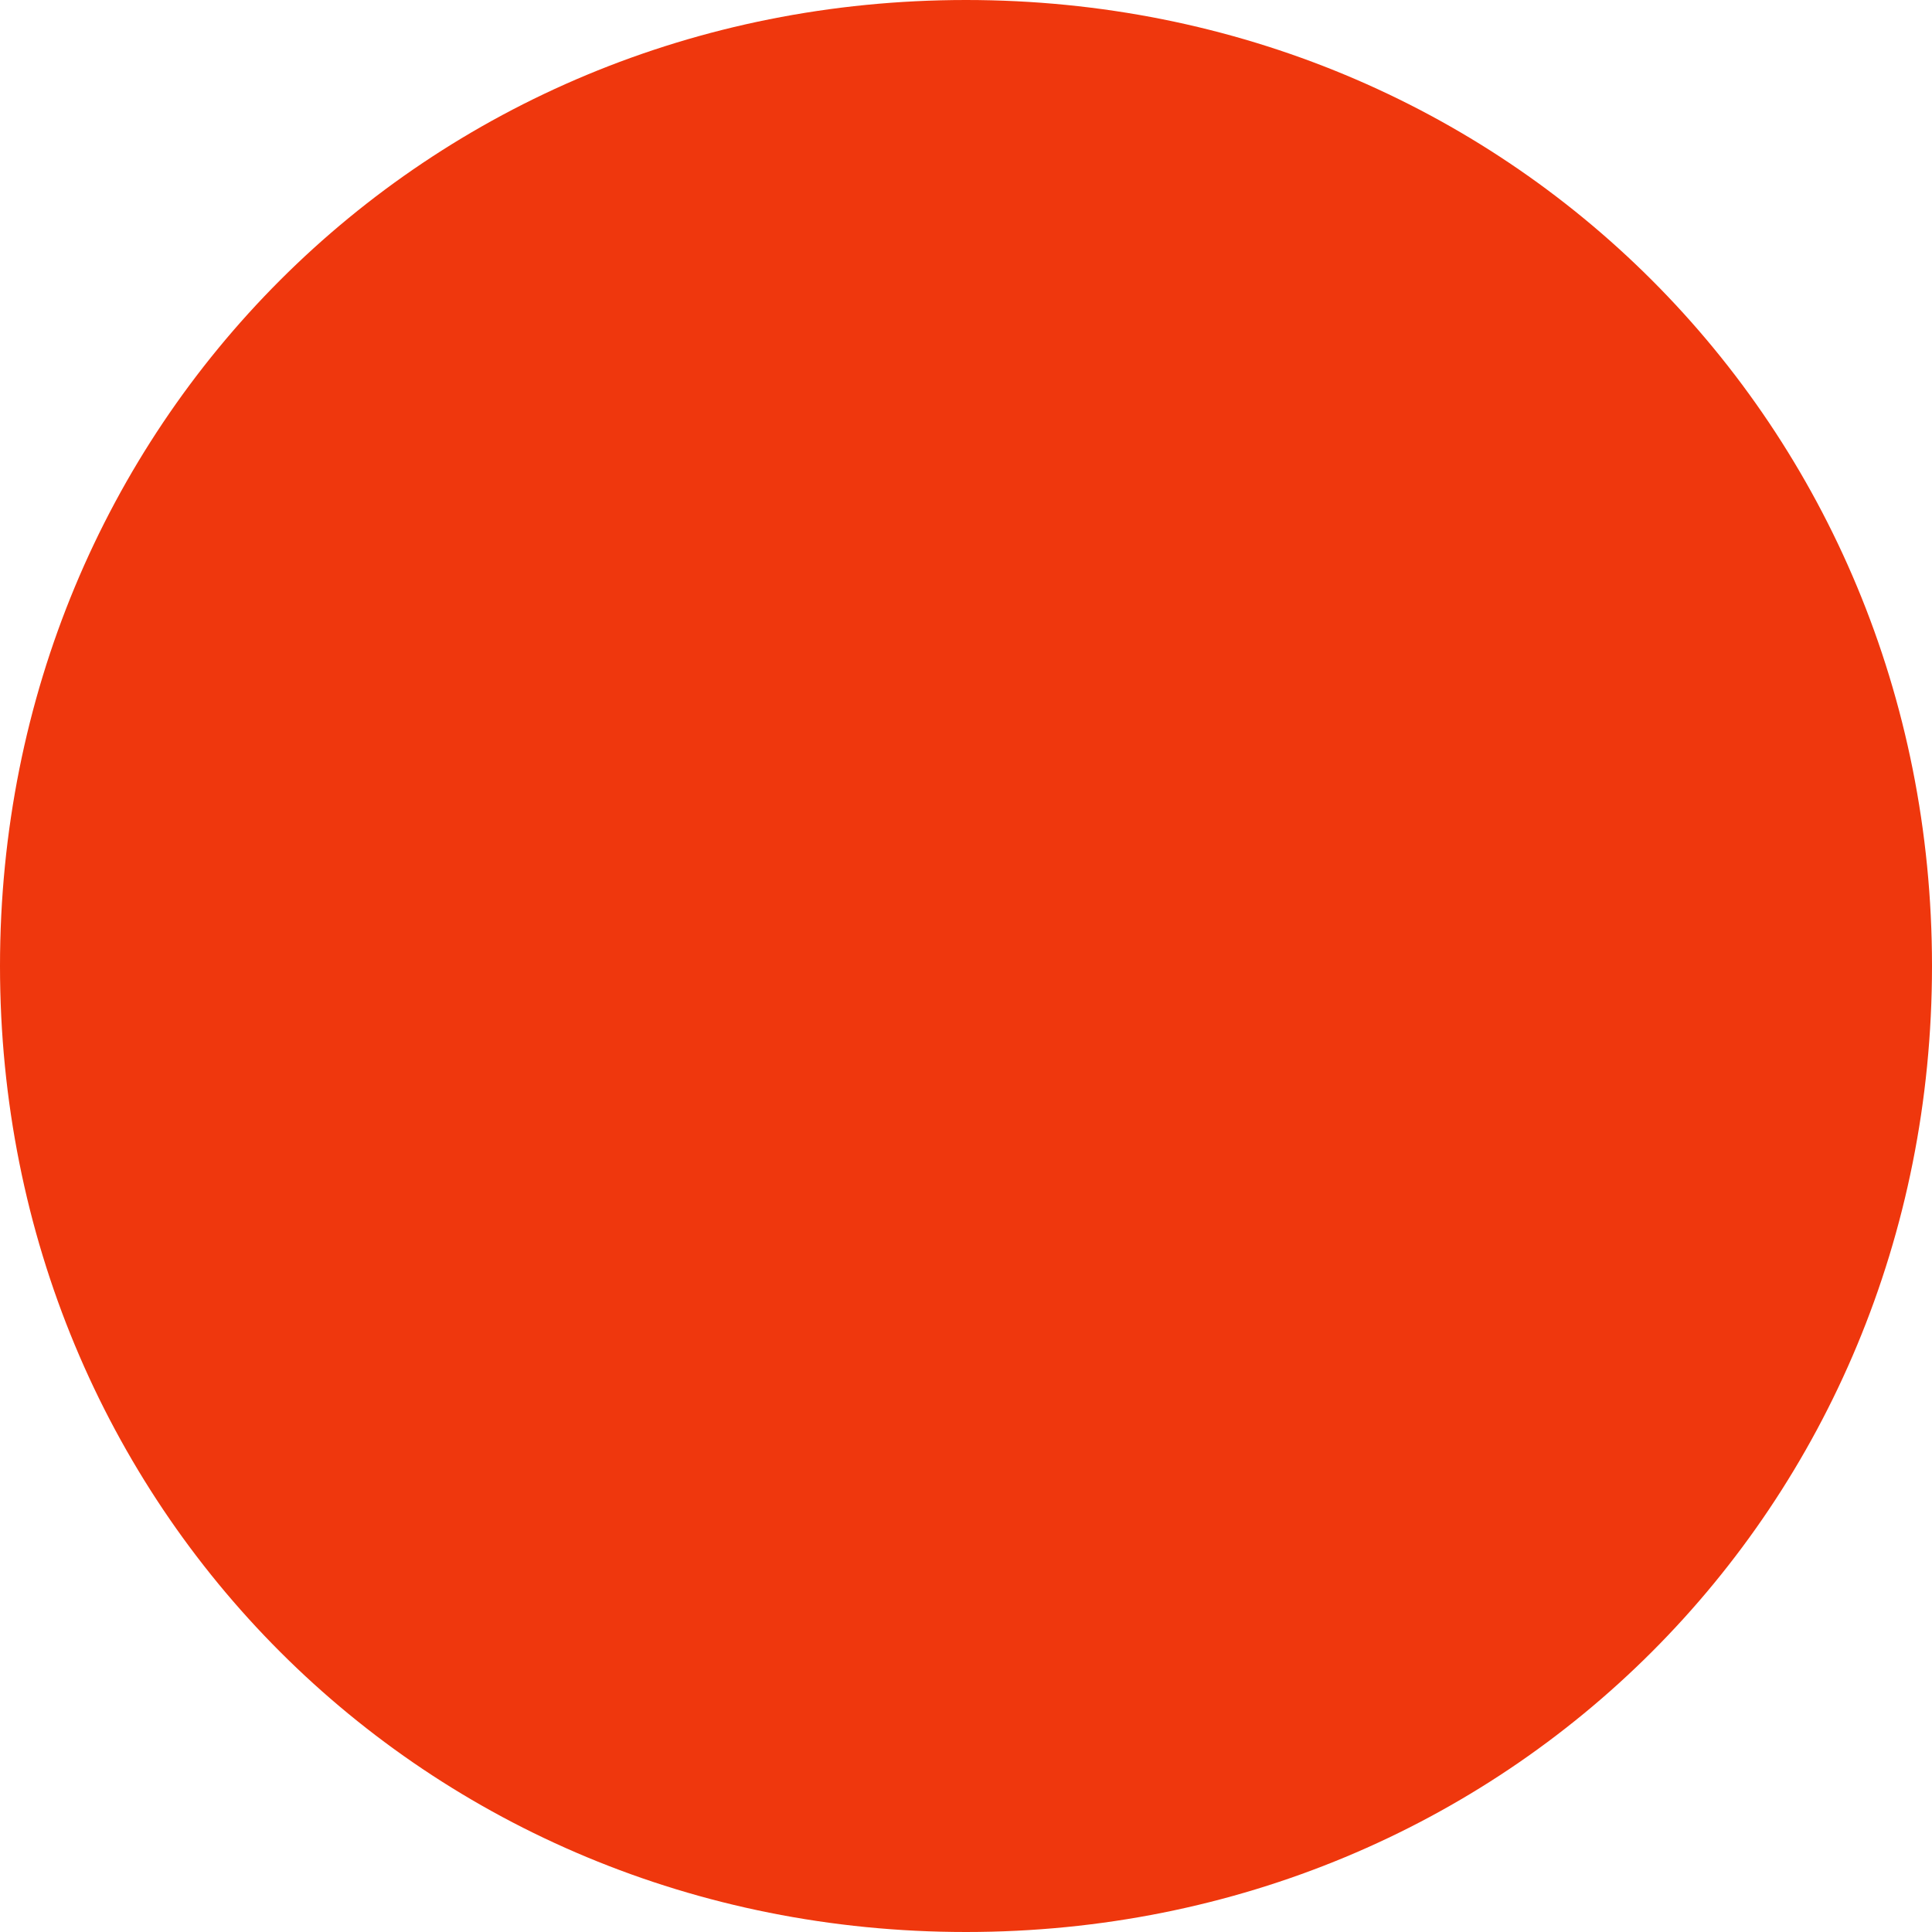
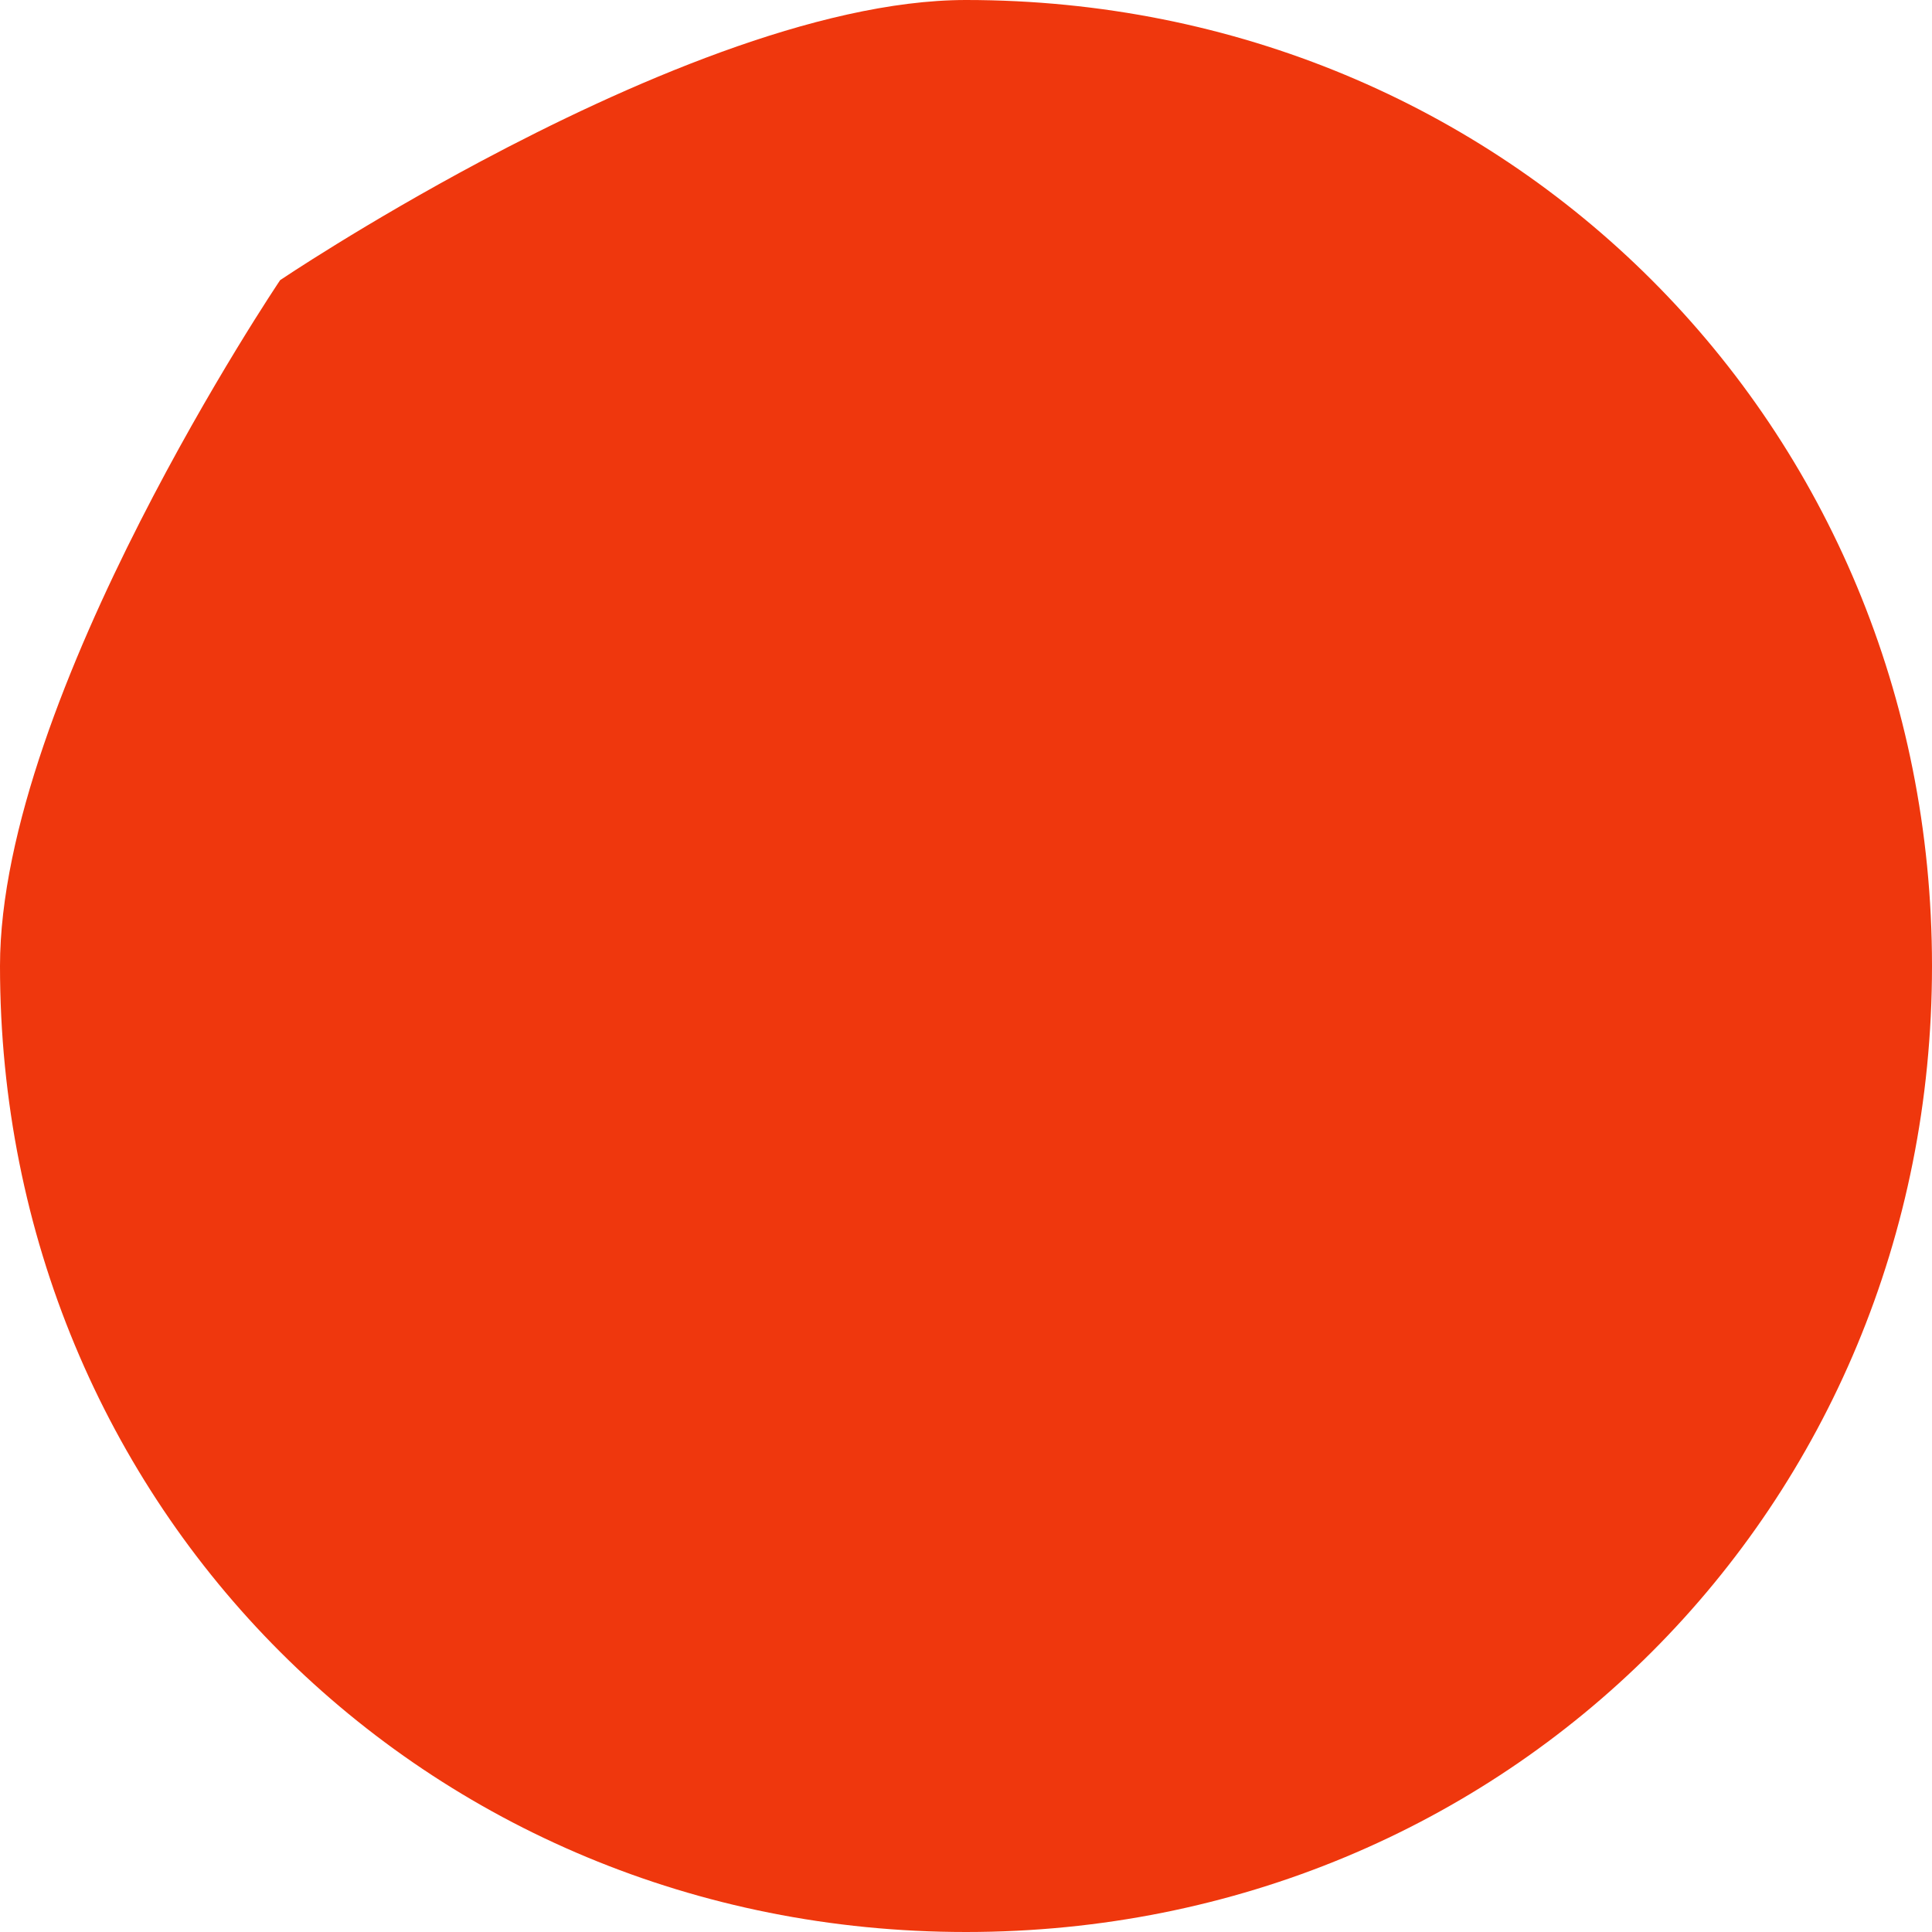
<svg xmlns="http://www.w3.org/2000/svg" version="1.1" width="16px" height="16px">
  <g transform="matrix(1 0 0 1 -1866 -42 )">
-     <path d="M 0 8  C 0 5.76  0.88 3.76  2.32 2.32  C 3.76 0.88  5.76 0  8 0  C 12.48 0  16 3.52  16 8  C 16 12.48  12.48 16  8 16  C 3.52 16  0 12.48  0 8  Z " fill-rule="nonzero" fill="#ef370d" stroke="none" transform="matrix(1 0 0 1 1866 42 )" />
+     <path d="M 0 8  C 0 5.76  2.32 2.32  2.32 2.32  C 2.32 2.32  3.014 1.852  3.982 1.336  C 5.168 0.704  6.766 0  8 0  C 12.48 0  16 3.52  16 8  C 16 12.48  12.48 16  8 16  C 3.52 16  0 12.48  0 8  Z " fill-rule="nonzero" fill="#ef370d" stroke="none" transform="matrix(1 0 0 1 1866 42 )" />
  </g>
</svg>
